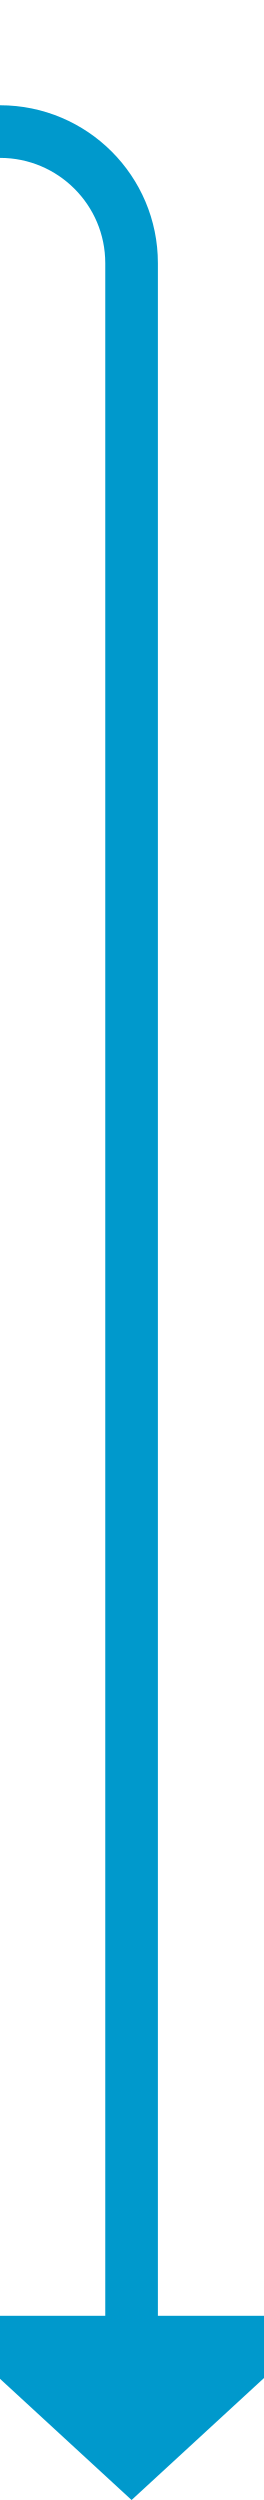
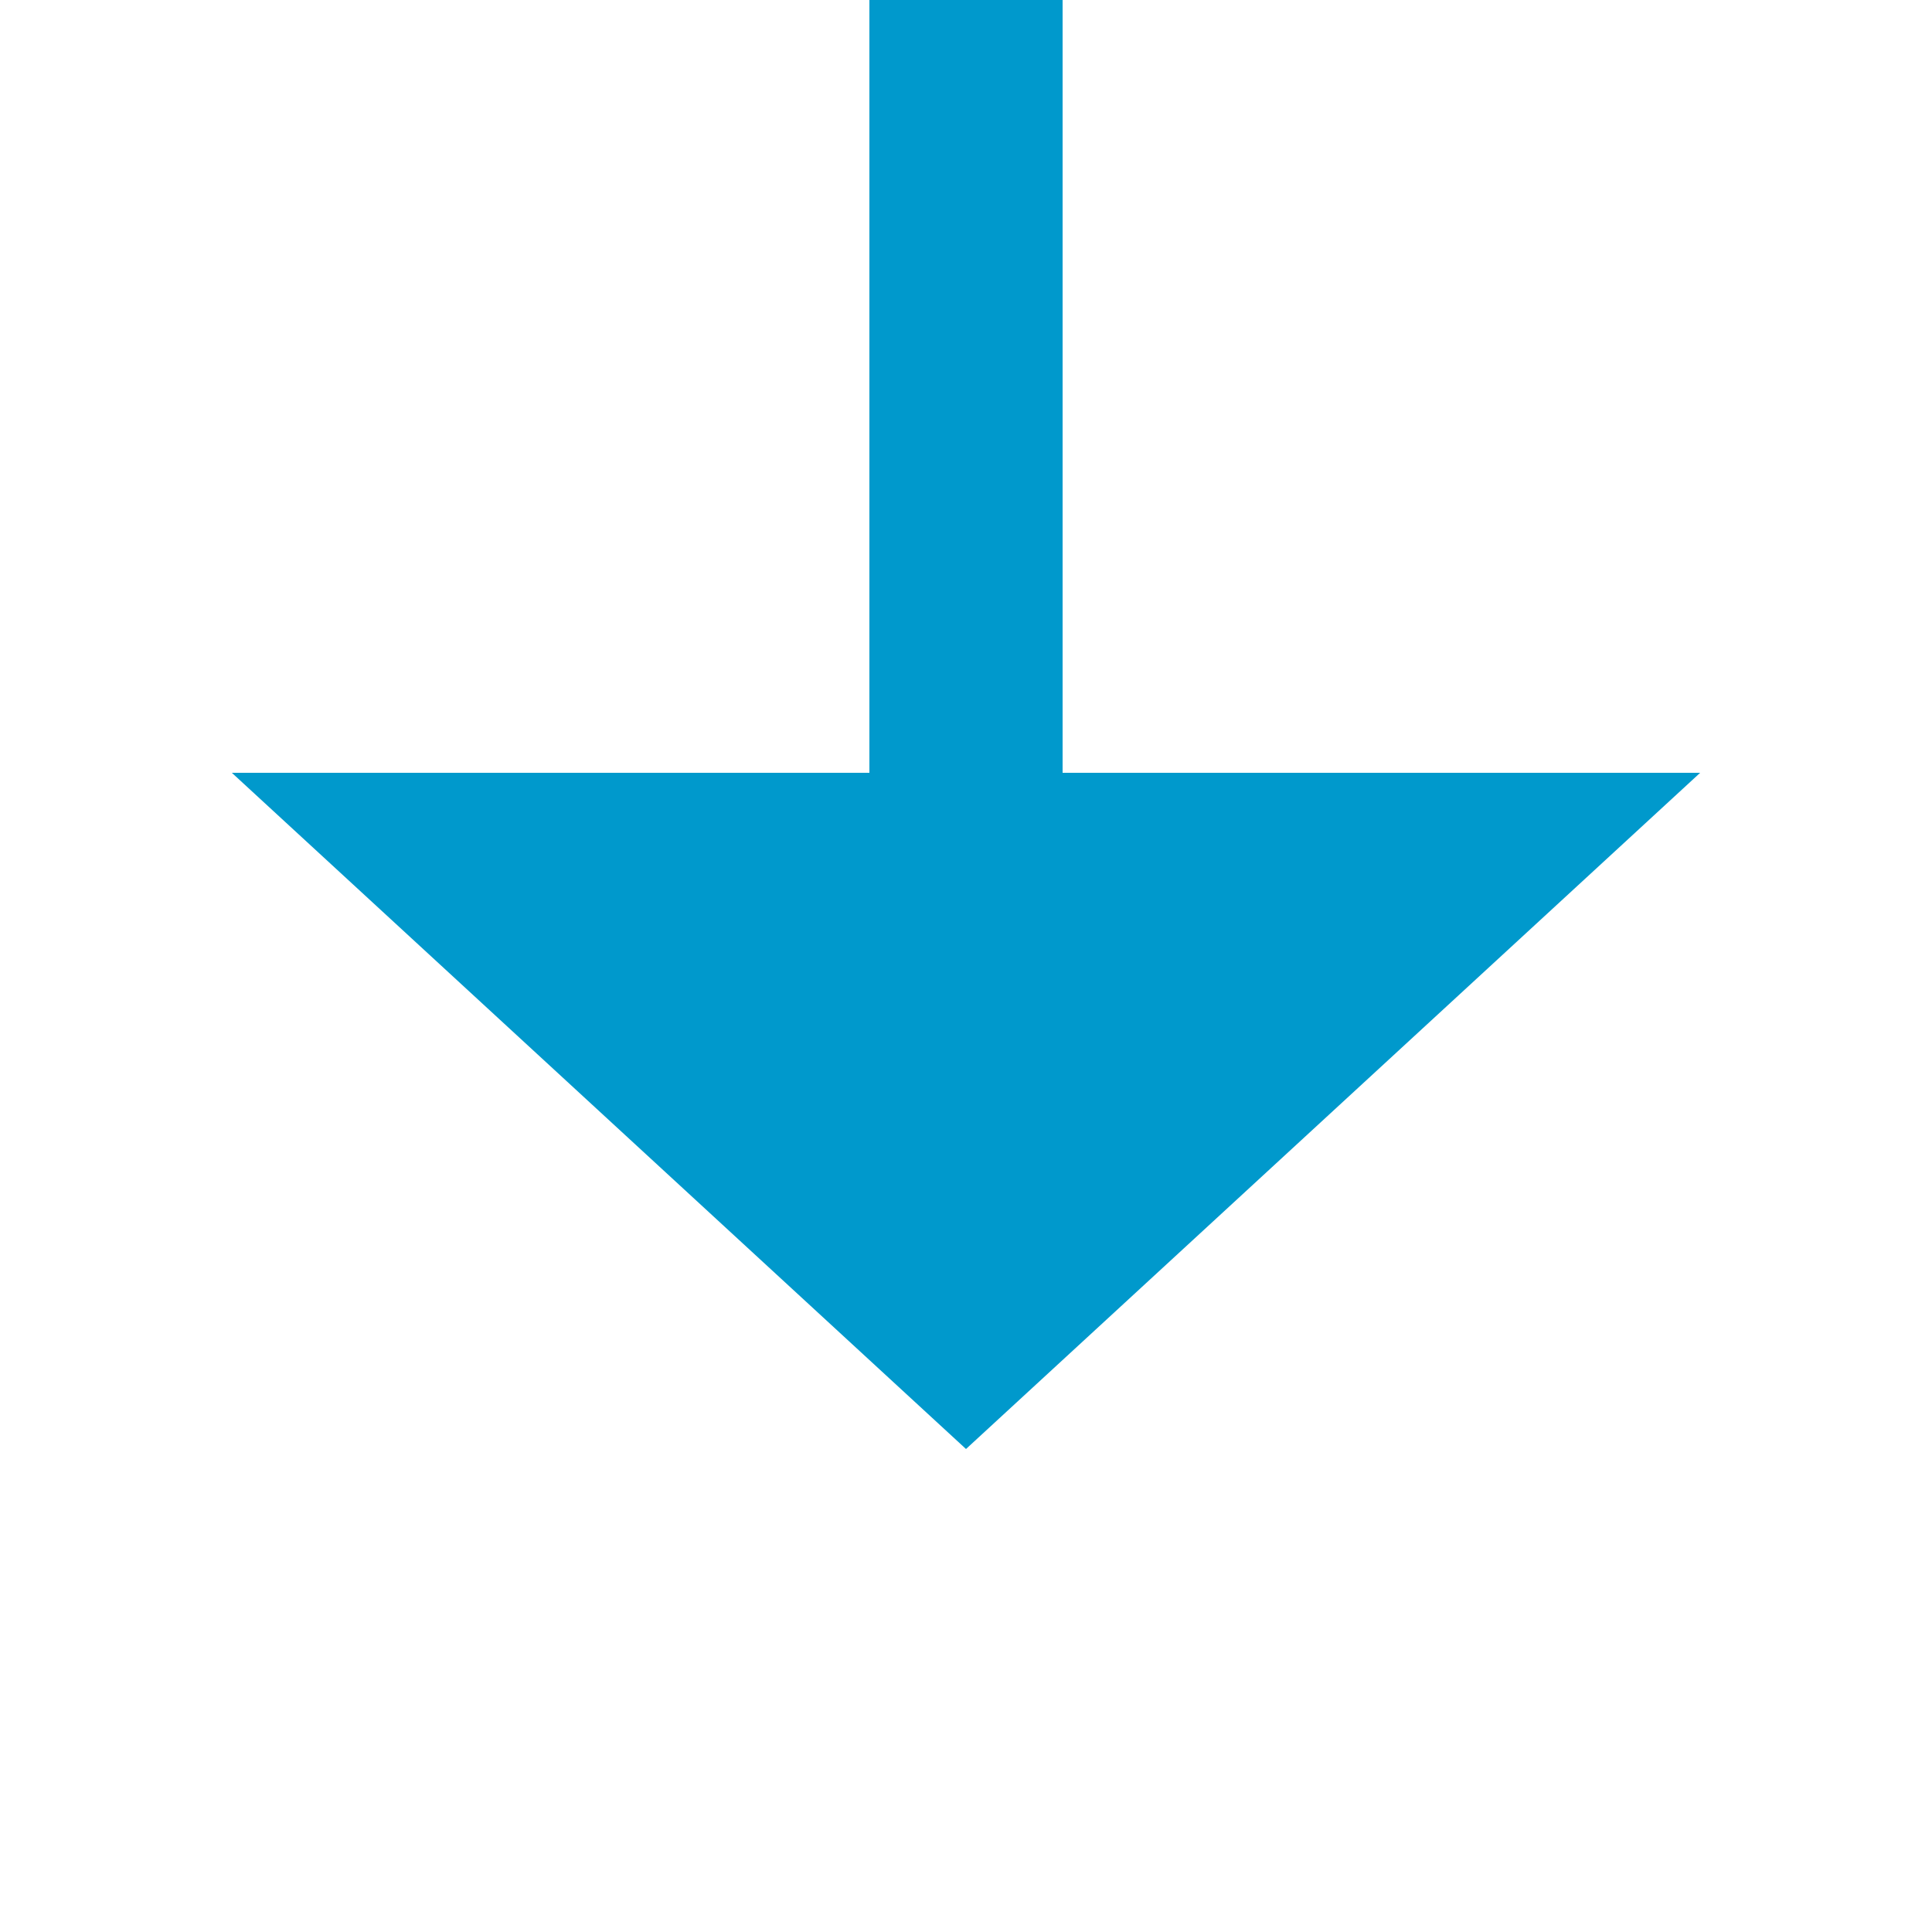
- <svg xmlns="http://www.w3.org/2000/svg" version="1.1" width="10px" height="95px" preserveAspectRatio="xMidYMin meet" viewBox="966 1133  8 95">
-   <path d="M 820 1138  L 965 1138  A 5 5 0 0 1 970 1143 L 970 1222  " stroke-width="2" stroke="#0099cc" fill="none" />
-   <path d="M 962.4 1221  L 970 1228  L 977.6 1221  L 962.4 1221  Z " fill-rule="nonzero" fill="#0099cc" stroke="none" />
+ <svg xmlns="http://www.w3.org/2000/svg" version="1.1" width="20px" height="20px" preserveAspectRatio="xMinYMid meet" viewBox="760 1214  20 18">
+   <path d="M 770 1168  L 770 1222  " stroke-width="2" stroke="#0099cc" fill="none" />
+   <path d="M 762.4 1221  L 770 1228  L 777.6 1221  L 762.4 1221  Z " fill-rule="nonzero" fill="#0099cc" stroke="none" />
</svg>
